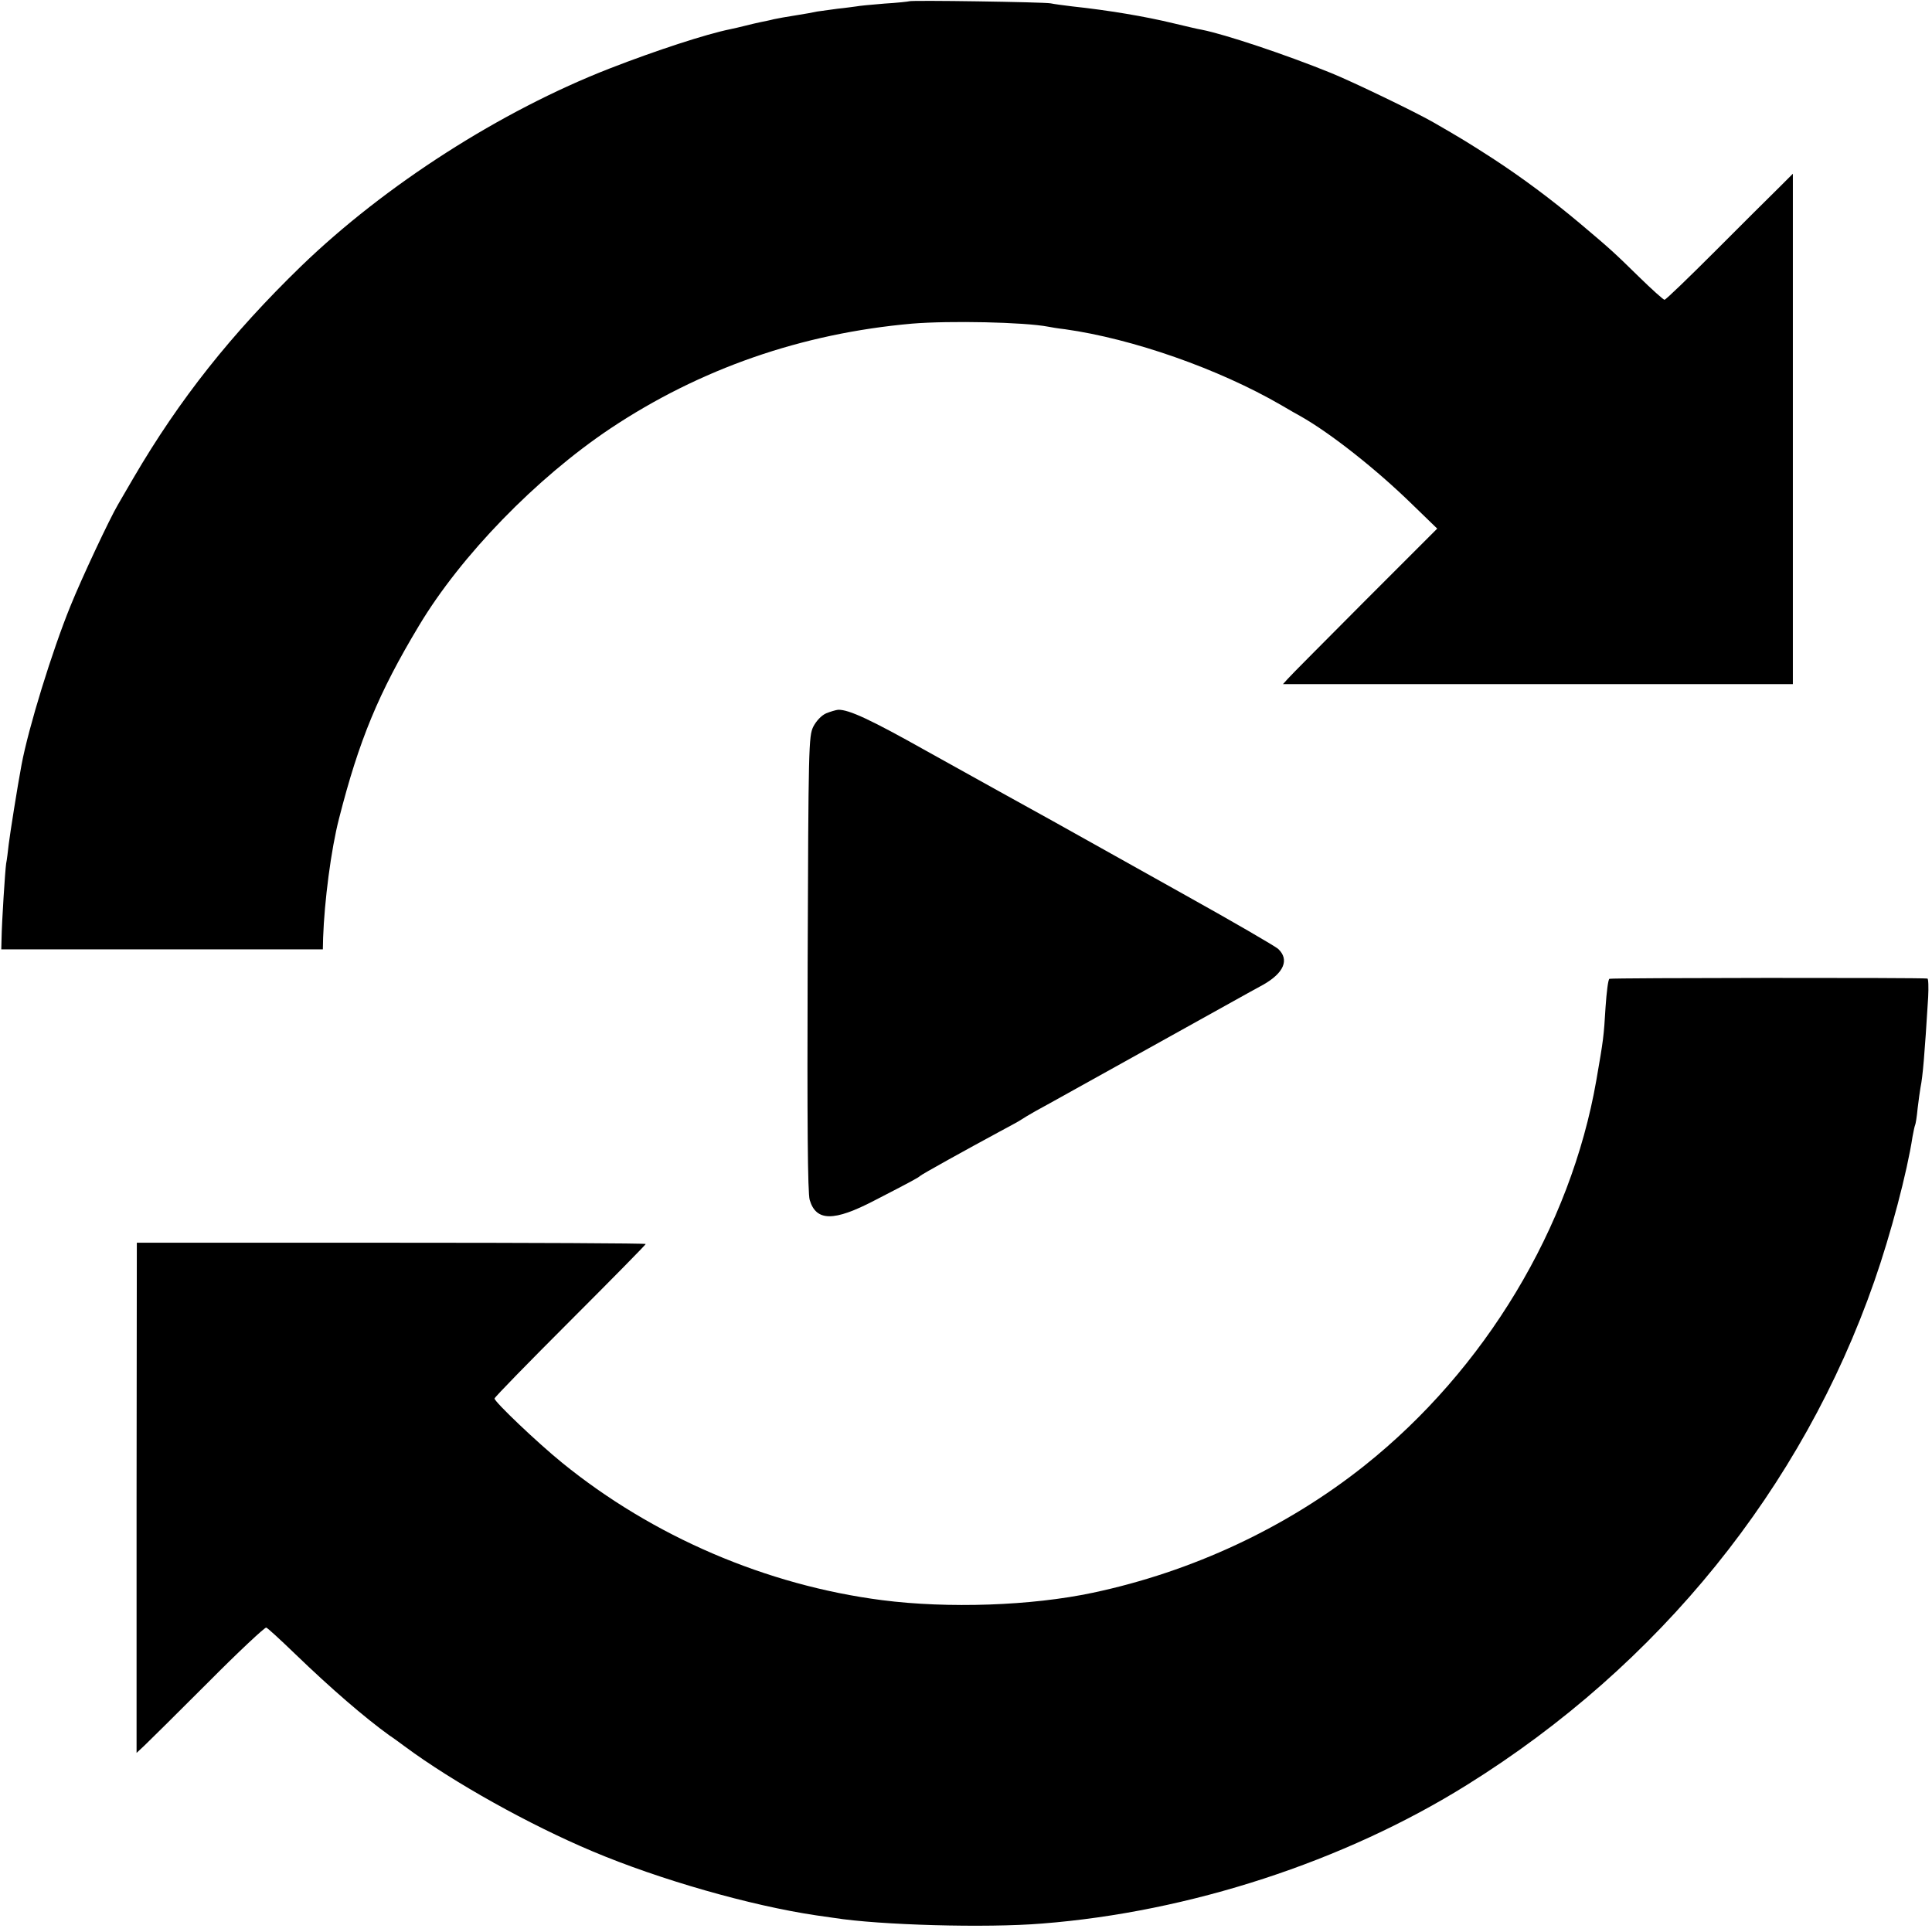
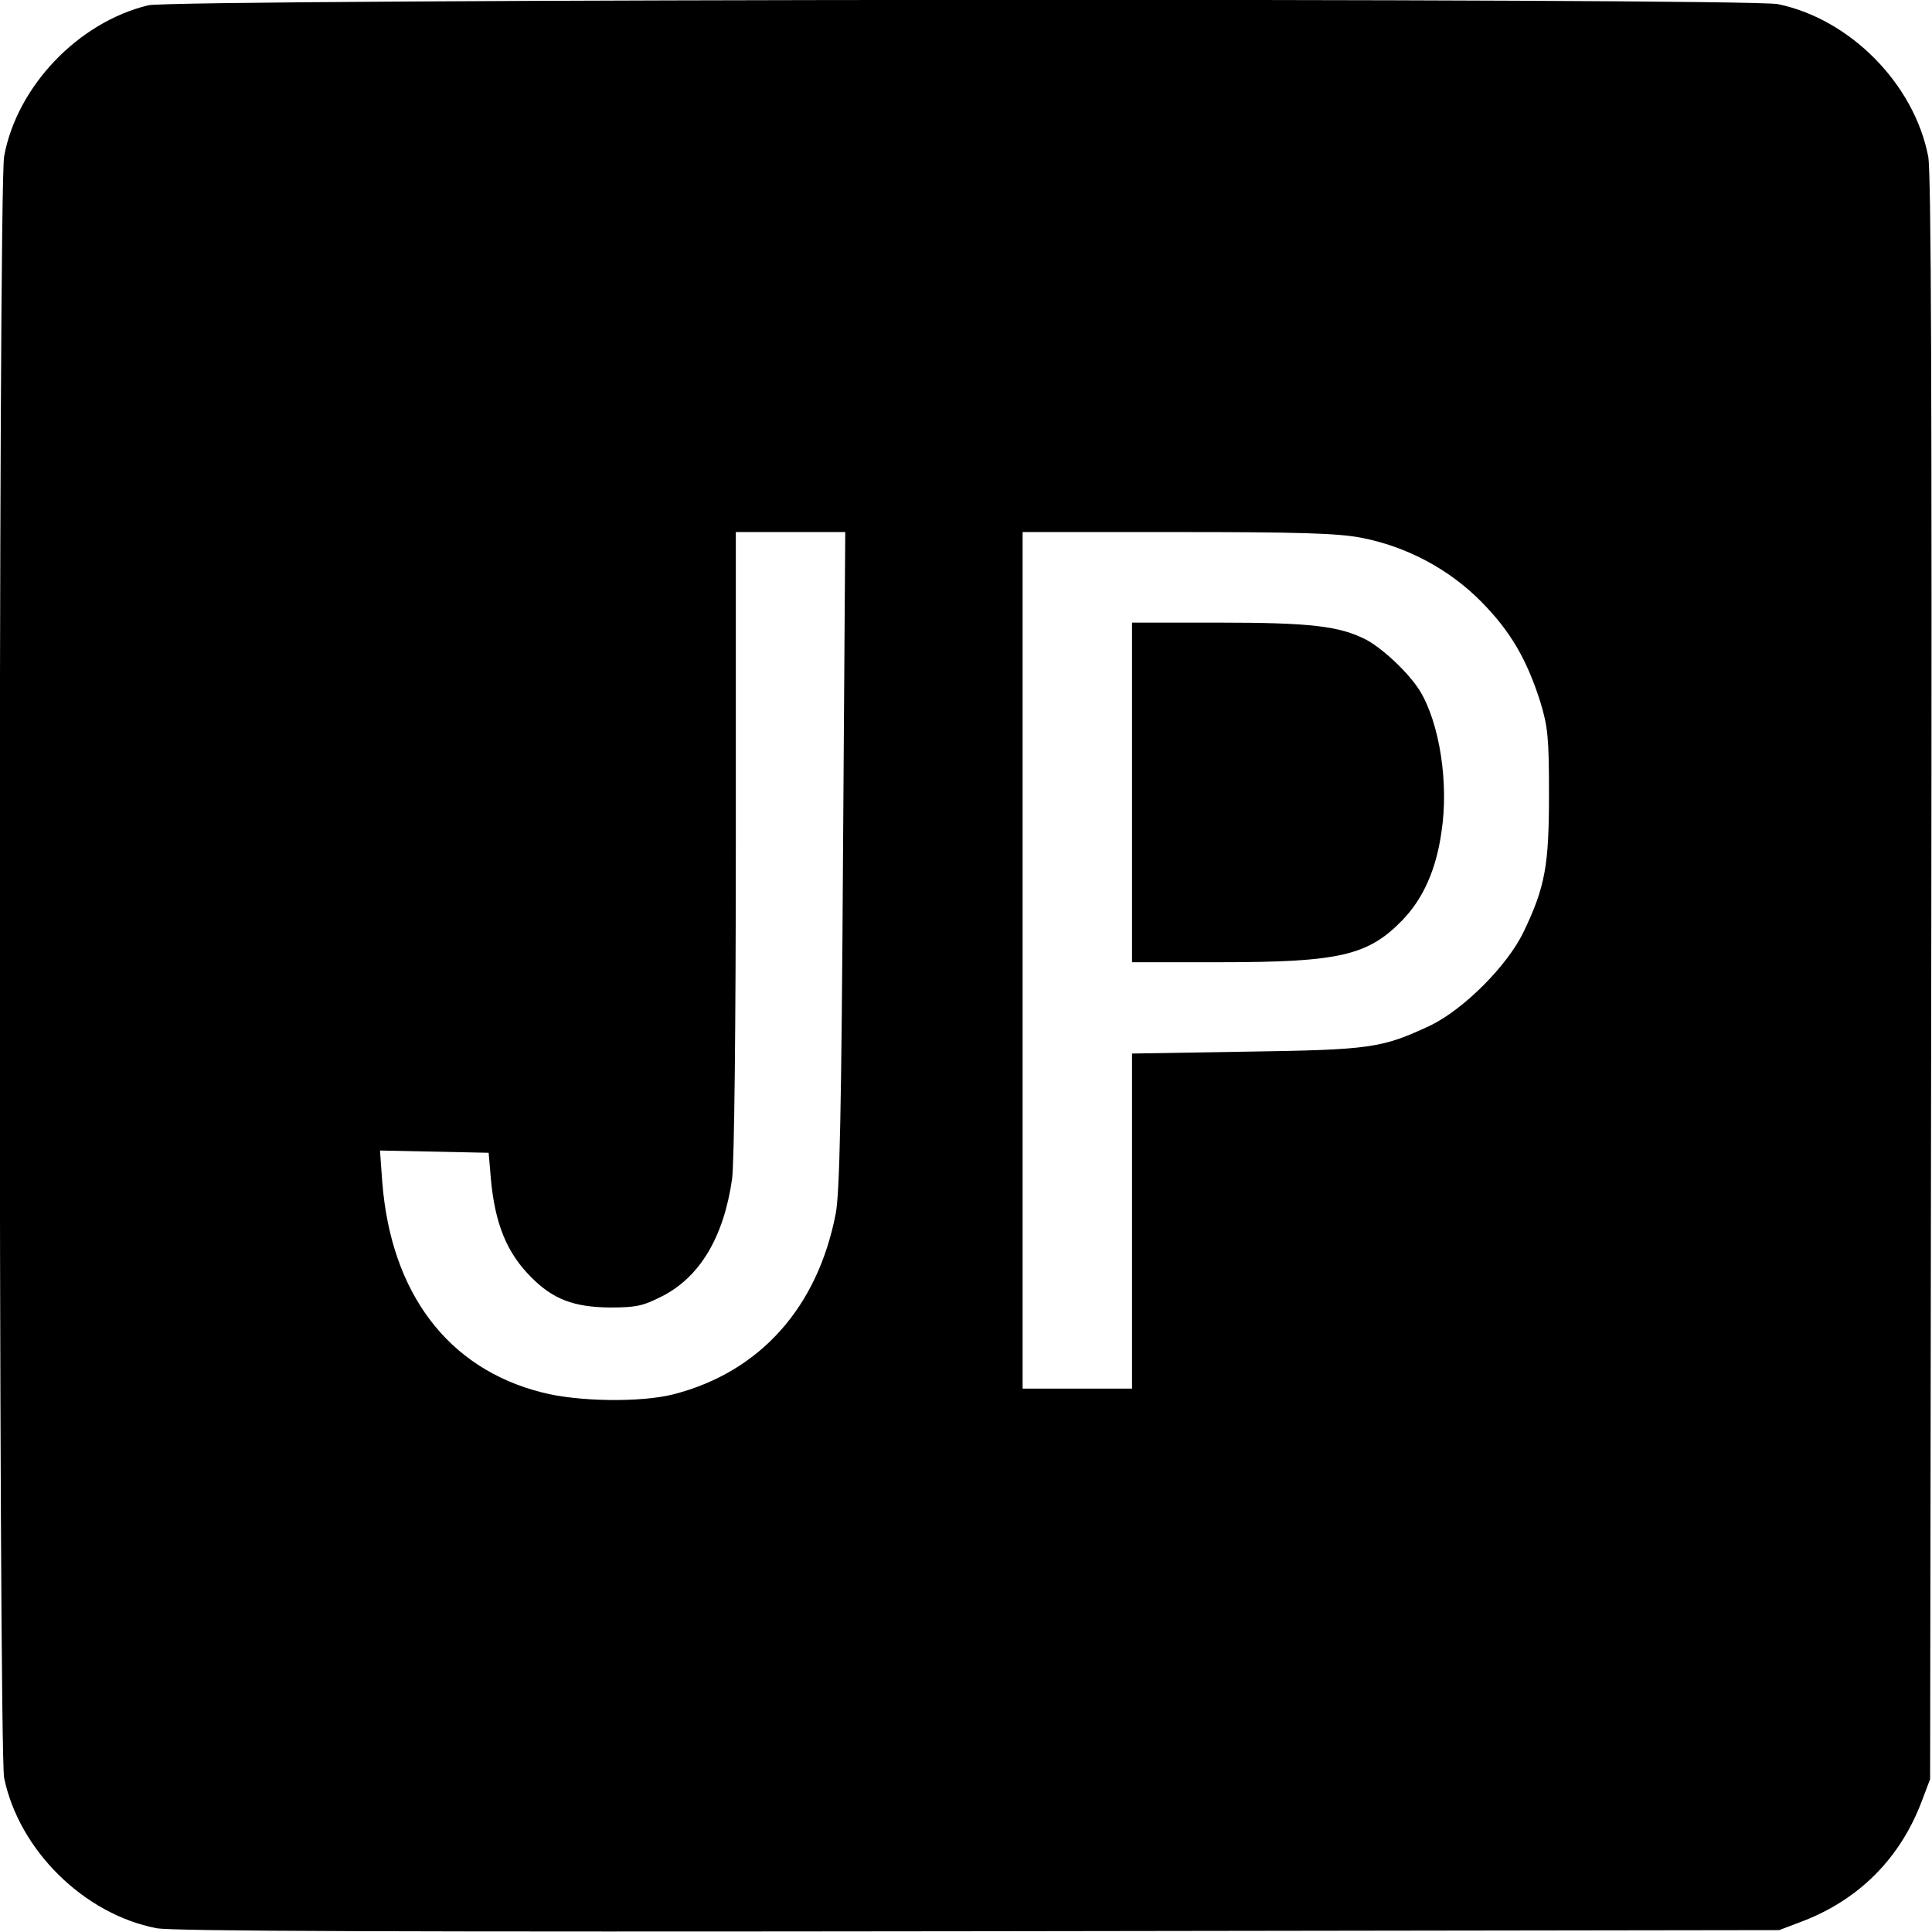
- <svg xmlns="http://www.w3.org/2000/svg" version="1.0" width="754pt" height="754pt" viewBox="0 0 754 754" preserveAspectRatio="xMidYMid meet">
-   <g transform="translate(0,754) scale(0.1,-0.1)" fill="#000000" stroke="none">
-     <path d="M3548 7535 c-2 -1 -45 -6 -96 -9 -51 -4 -101 -9 -110 -11 -9 -1 -42 -6 -73 -9 -31 -4 -67 -9 -80 -11 -13 -3 -51 -10 -84 -15 -33 -5 -71 -12 -85 -15 -14 -4 -36 -8 -50 -11 -14 -3 -41 -9 -60 -14 -19 -5 -46 -11 -60 -14 -94 -19 -290 -83 -470 -153 -426 -166 -877 -455 -1205 -772 -271 -263 -474 -518 -654 -826 -29 -49 -56 -97 -61 -105 -32 -54 -141 -286 -185 -395 -71 -174 -164 -475 -191 -620 -16 -85 -45 -269 -50 -310 -3 -27 -7 -61 -10 -75 -4 -27 -17 -228 -18 -295 l-1 -40 628 0 627 0 1 45 c5 143 31 345 62 465 78 306 154 490 312 753 164 274 458 576 746 769 351 234 748 372 1179 410 146 12 437 6 531 -12 9 -2 39 -7 66 -10 263 -37 598 -154 843 -296 30 -18 64 -37 75 -43 117 -66 297 -208 437 -345 l97 -94 -282 -282 c-155 -156 -291 -292 -301 -304 l-19 -21 995 0 995 0 0 996 0 996 -54 -54 c-30 -29 -141 -140 -246 -245 -106 -106 -196 -193 -201 -193 -4 0 -49 40 -100 90 -98 96 -110 107 -231 209 -111 93 -222 176 -340 253 -90 58 -122 78 -230 140 -67 39 -316 159 -400 193 -177 72 -414 151 -505 169 -14 2 -63 14 -110 25 -111 27 -255 51 -395 66 -33 4 -71 9 -85 12 -26 5 -547 13 -552 8z" />
-     <path d="M3224 4756 c-18 -8 -38 -29 -50 -52 -18 -37 -19 -75 -22 -924 -2 -622 0 -896 8 -923 25 -84 94 -85 253 -2 140 72 171 89 177 95 5 6 184 105 310 173 41 22 80 43 85 47 6 4 30 19 55 33 25 13 225 125 445 247 220 122 420 234 445 247 81 46 103 98 58 140 -13 11 -176 106 -363 210 -187 105 -419 234 -515 288 -96 53 -193 107 -215 119 -22 12 -148 82 -279 155 -219 123 -303 162 -345 161 -9 -1 -30 -7 -47 -14z" />
-     <path d="M6281 3720 c-5 -3 -11 -52 -15 -110 -7 -116 -8 -125 -36 -286 -100 -574 -435 -1130 -905 -1504 -304 -242 -673 -414 -1060 -496 -240 -51 -565 -62 -822 -29 -451 58 -895 248 -1250 537 -96 78 -263 237 -263 250 0 5 133 141 295 303 162 162 295 297 295 300 0 3 -447 5 -993 5 l-993 0 -1 -995 0 -996 30 28 c16 15 128 126 248 246 120 121 223 217 228 215 5 -1 56 -48 113 -103 141 -136 271 -248 368 -318 14 -9 41 -29 60 -43 189 -140 487 -306 732 -409 263 -111 617 -212 873 -250 22 -3 54 -8 70 -10 176 -28 593 -40 812 -22 575 45 1179 242 1658 541 750 467 1309 1159 1590 1966 64 183 128 426 149 564 4 21 8 41 10 45 2 3 7 33 10 66 4 33 9 69 11 80 9 44 16 125 30 353 2 39 1 73 -3 73 -23 4 -1235 3 -1241 -1z" />
+ <svg xmlns="http://www.w3.org/2000/svg" version="1.0" width="512pt" height="512pt" viewBox="0 0 512 512" preserveAspectRatio="xMidYMid meet">
+   <g transform="translate(0,512) scale(0.1,-0.1)" fill="#000000" stroke="none">
+     <path d="M393 5106 c-186 -45 -348 -215 -382 -400 -16 -85 -15 -4224 0 -4298 40 -192 212 -361 404 -398 44 -8 634 -10 2180 -8 l2120 3 58 22 c152 57 263 168 320 320 l22 58 3 2120 c2 1546 0 2136 -8 2180 -37 192 -206 364 -398 404 -81 17 -4248 14 -4319 -3z m1841 -2263 c-4 -671 -9 -884 -19 -938 -48 -250 -201 -421 -430 -480 -86 -22 -253 -20 -349 5 -249 63 -400 263 -423 558 l-6 83 144 -3 144 -3 6 -71 c11 -117 42 -194 106 -258 58 -59 113 -80 209 -81 70 0 88 4 139 30 100 51 163 157 185 310 6 41 10 409 10 893 l0 822 145 0 145 0 -6 -867z m1373 852 c120 -23 233 -83 318 -169 78 -79 121 -153 157 -266 20 -66 23 -95 23 -245 0 -188 -10 -245 -67 -364 -43 -90 -159 -206 -248 -249 -129 -60 -157 -64 -487 -69 l-303 -5 0 -444 0 -444 -145 0 -145 0 0 1135 0 1135 409 0 c320 0 426 -3 488 -15z" />
+     <path d="M3000 3020 l0 -450 233 0 c318 0 393 18 484 112 54 56 89 133 103 233 20 130 -5 288 -57 374 -30 48 -98 112 -143 136 -71 36 -146 45 -392 45 l-228 0 0 -450z" />
  </g>
</svg>
